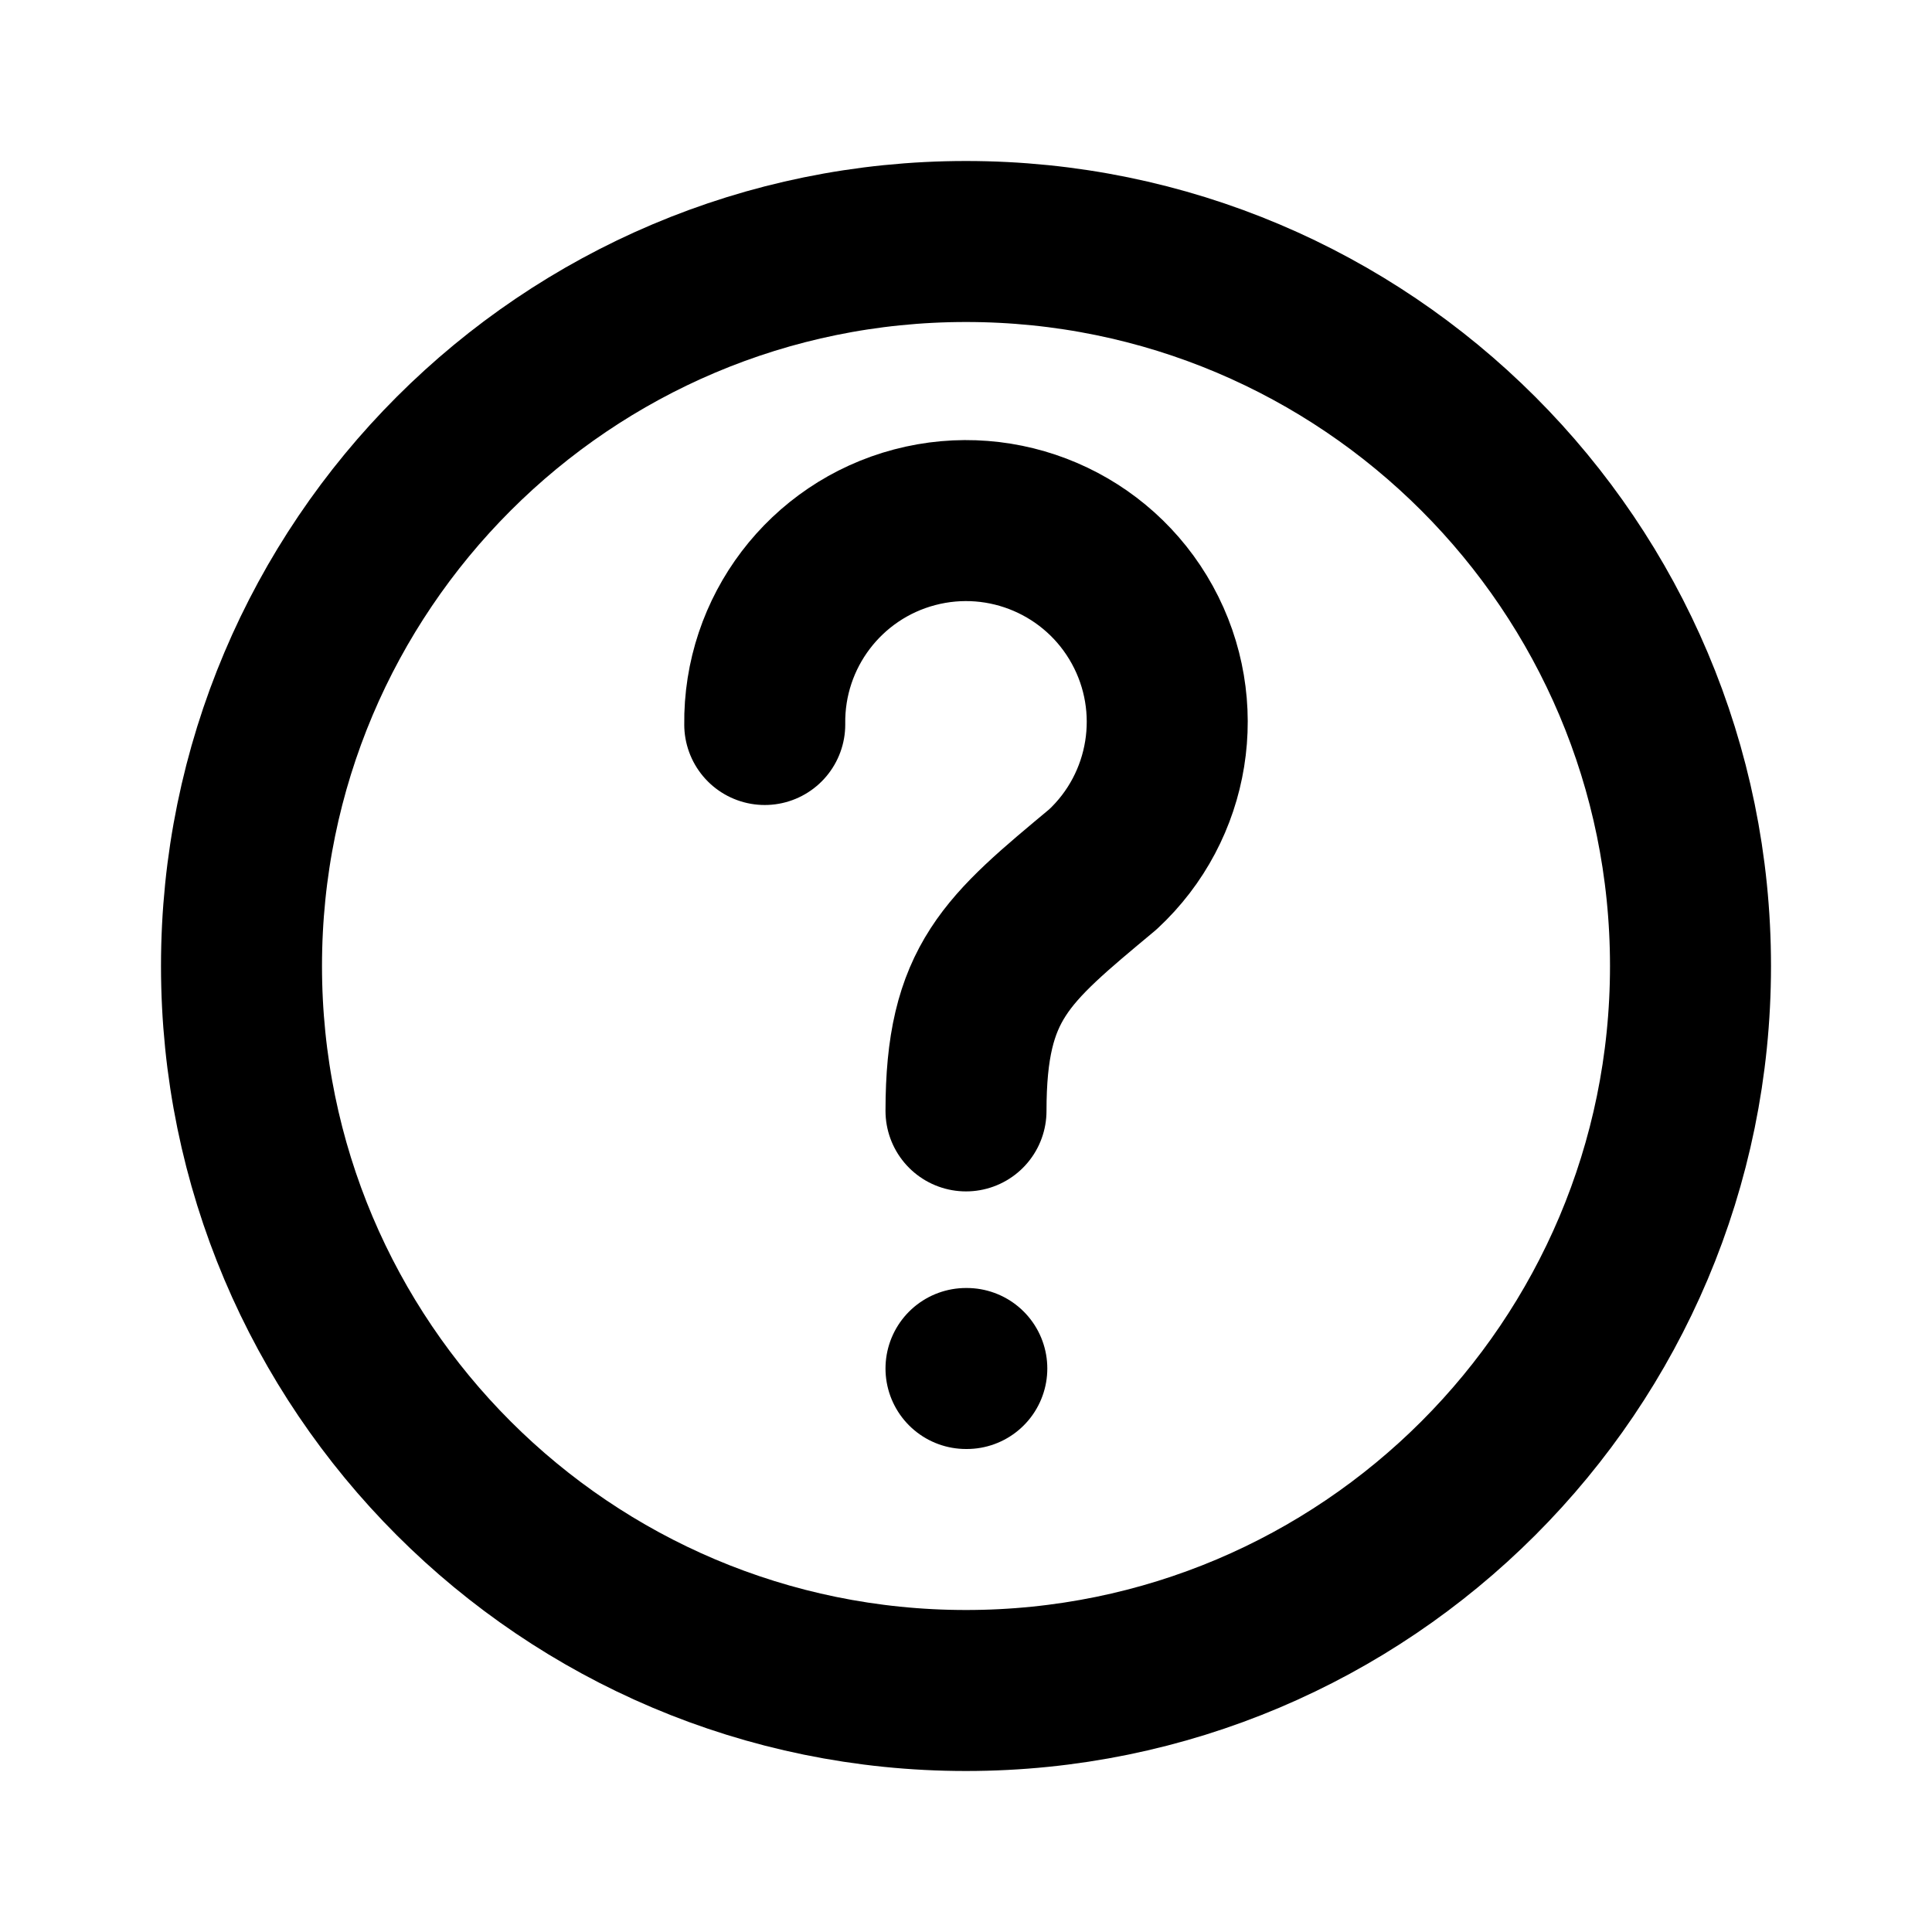
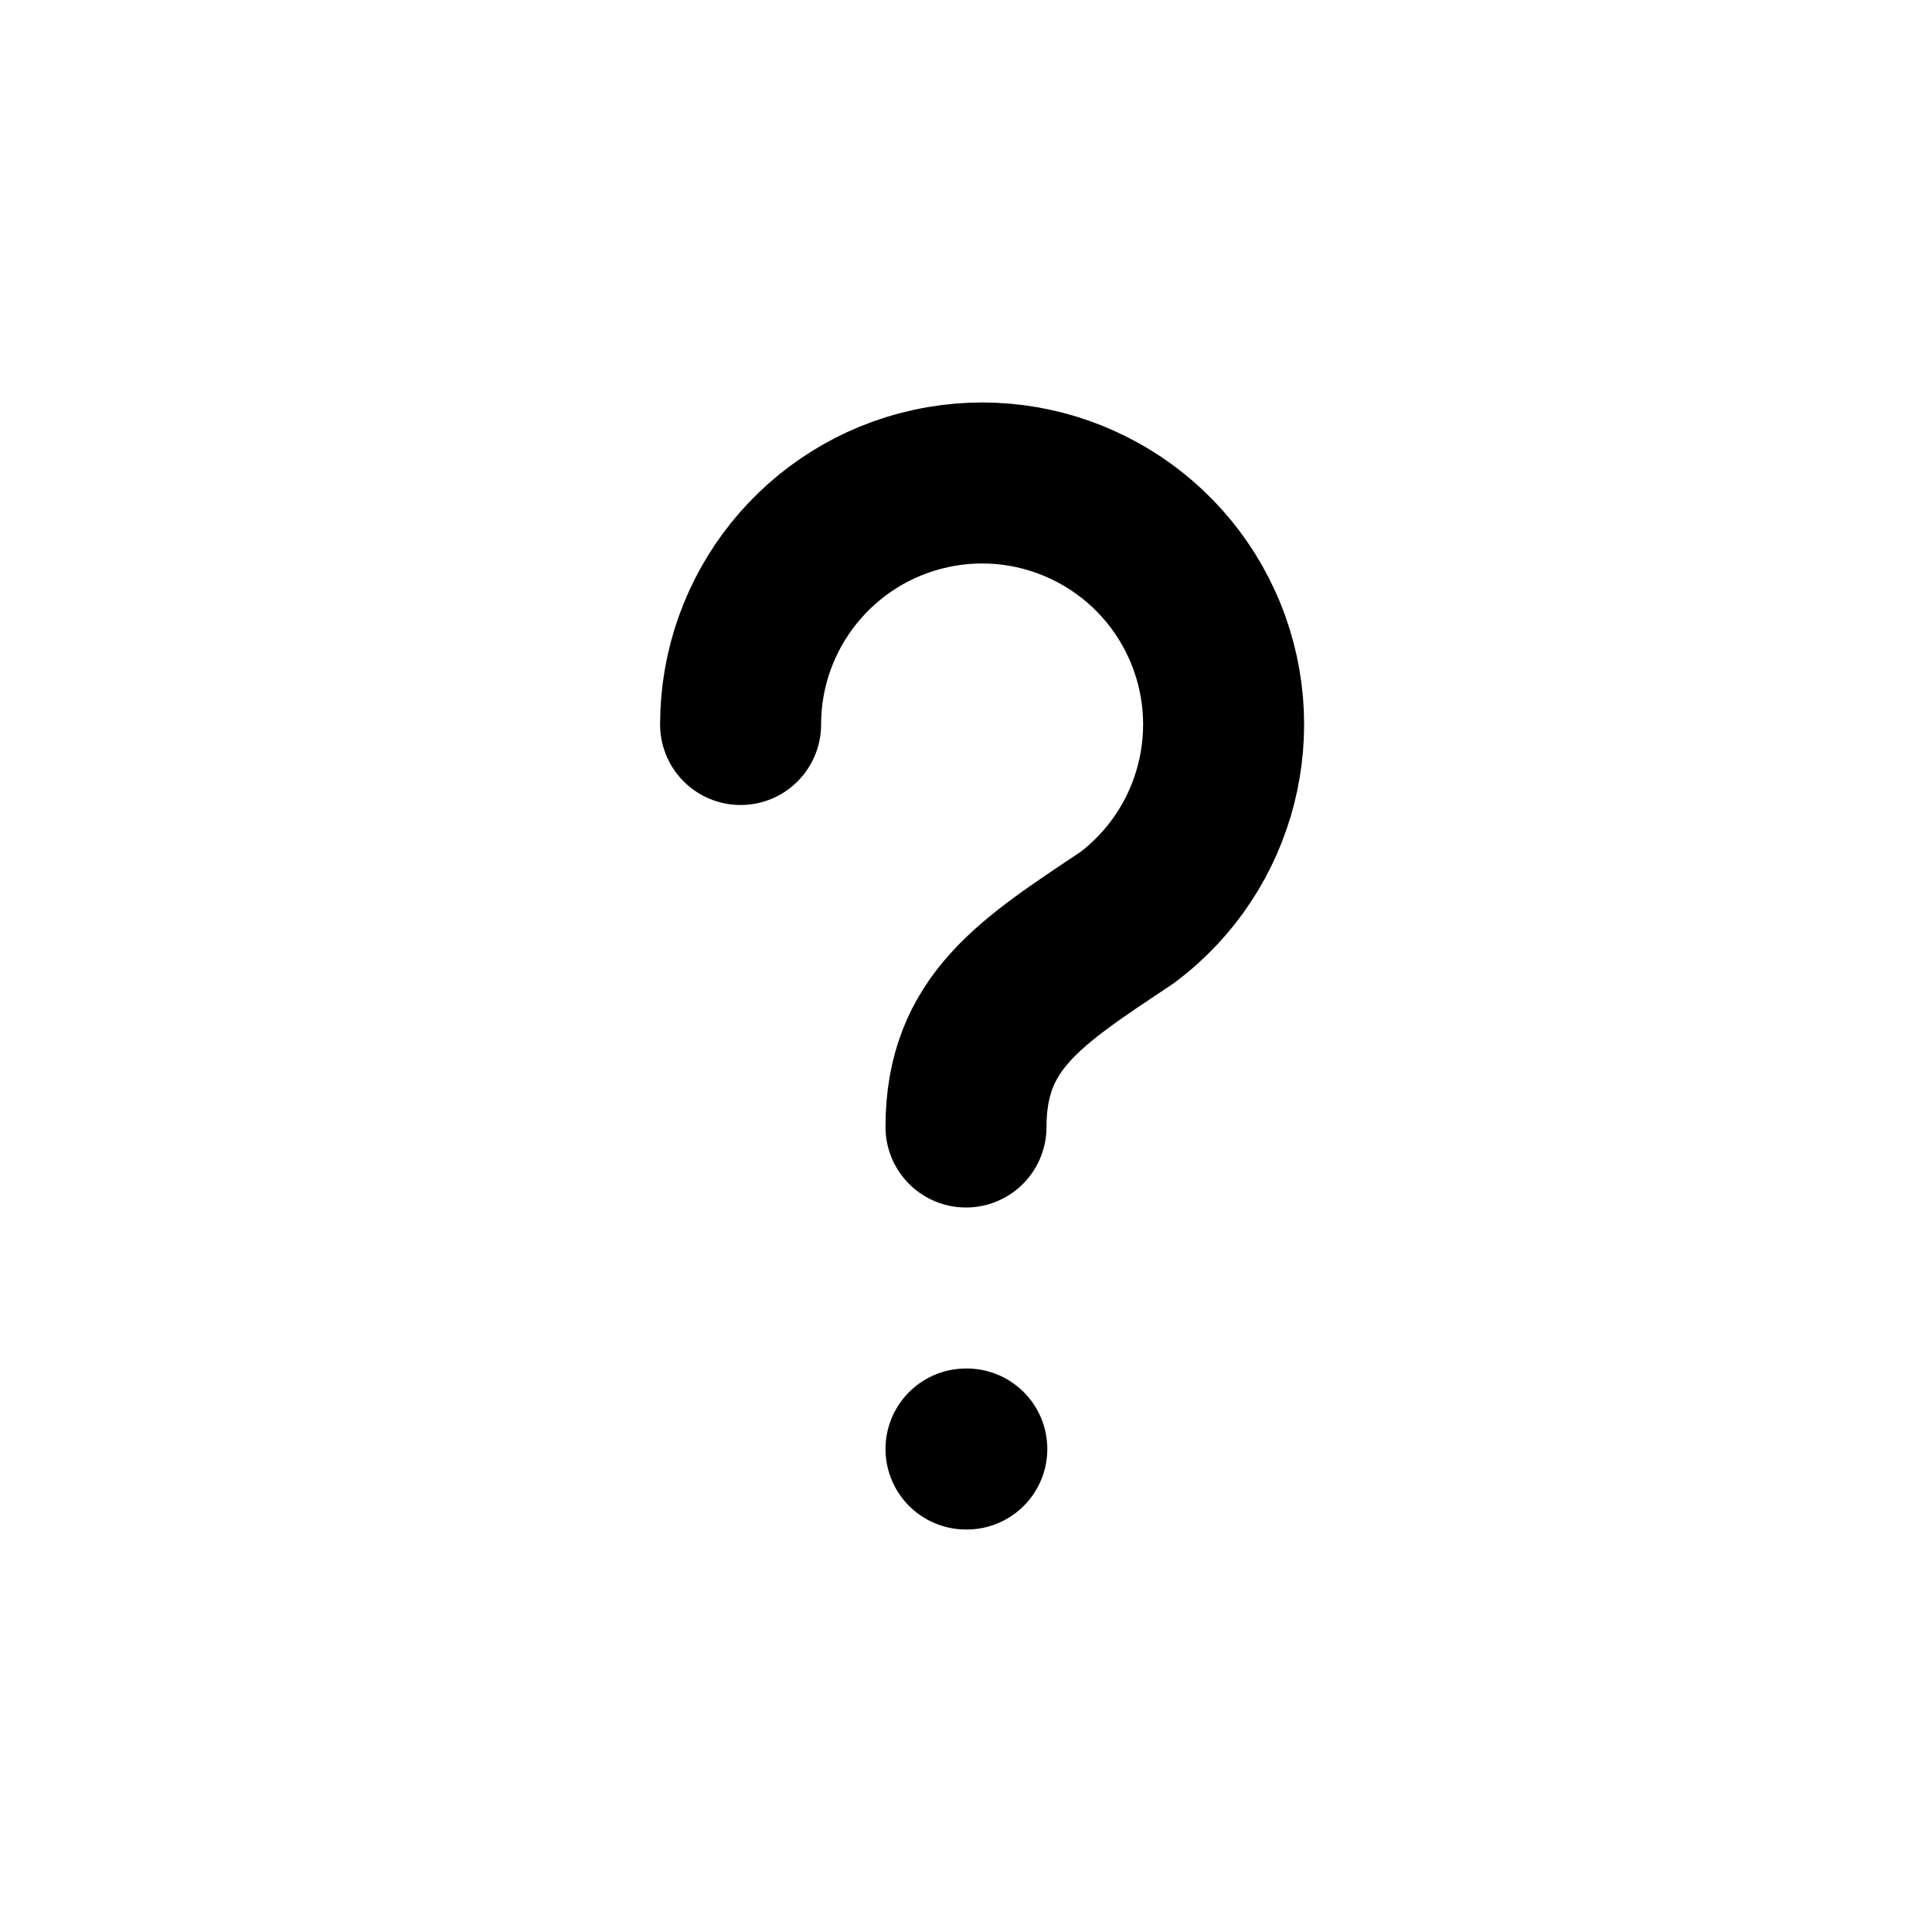
<svg xmlns="http://www.w3.org/2000/svg" viewBox="0 0 24 24" fill="none" stroke="currentColor" stroke-width="2" stroke-linecap="round" stroke-linejoin="round">
-   <circle cx="12" cy="12" r="9" />
-   <path d="M9.5 9a2.5 2.5 0 1 1 4.2 1.8c-1.2 1-1.7 1.4-1.7 3M12 17h.01" />
+   <path d="M9.2 9a3 3 0 1 1 4.8 2.4c-1.2.8-2 1.3-2 2.6" />
+   <path d="M12 18h.01" />
</svg>
